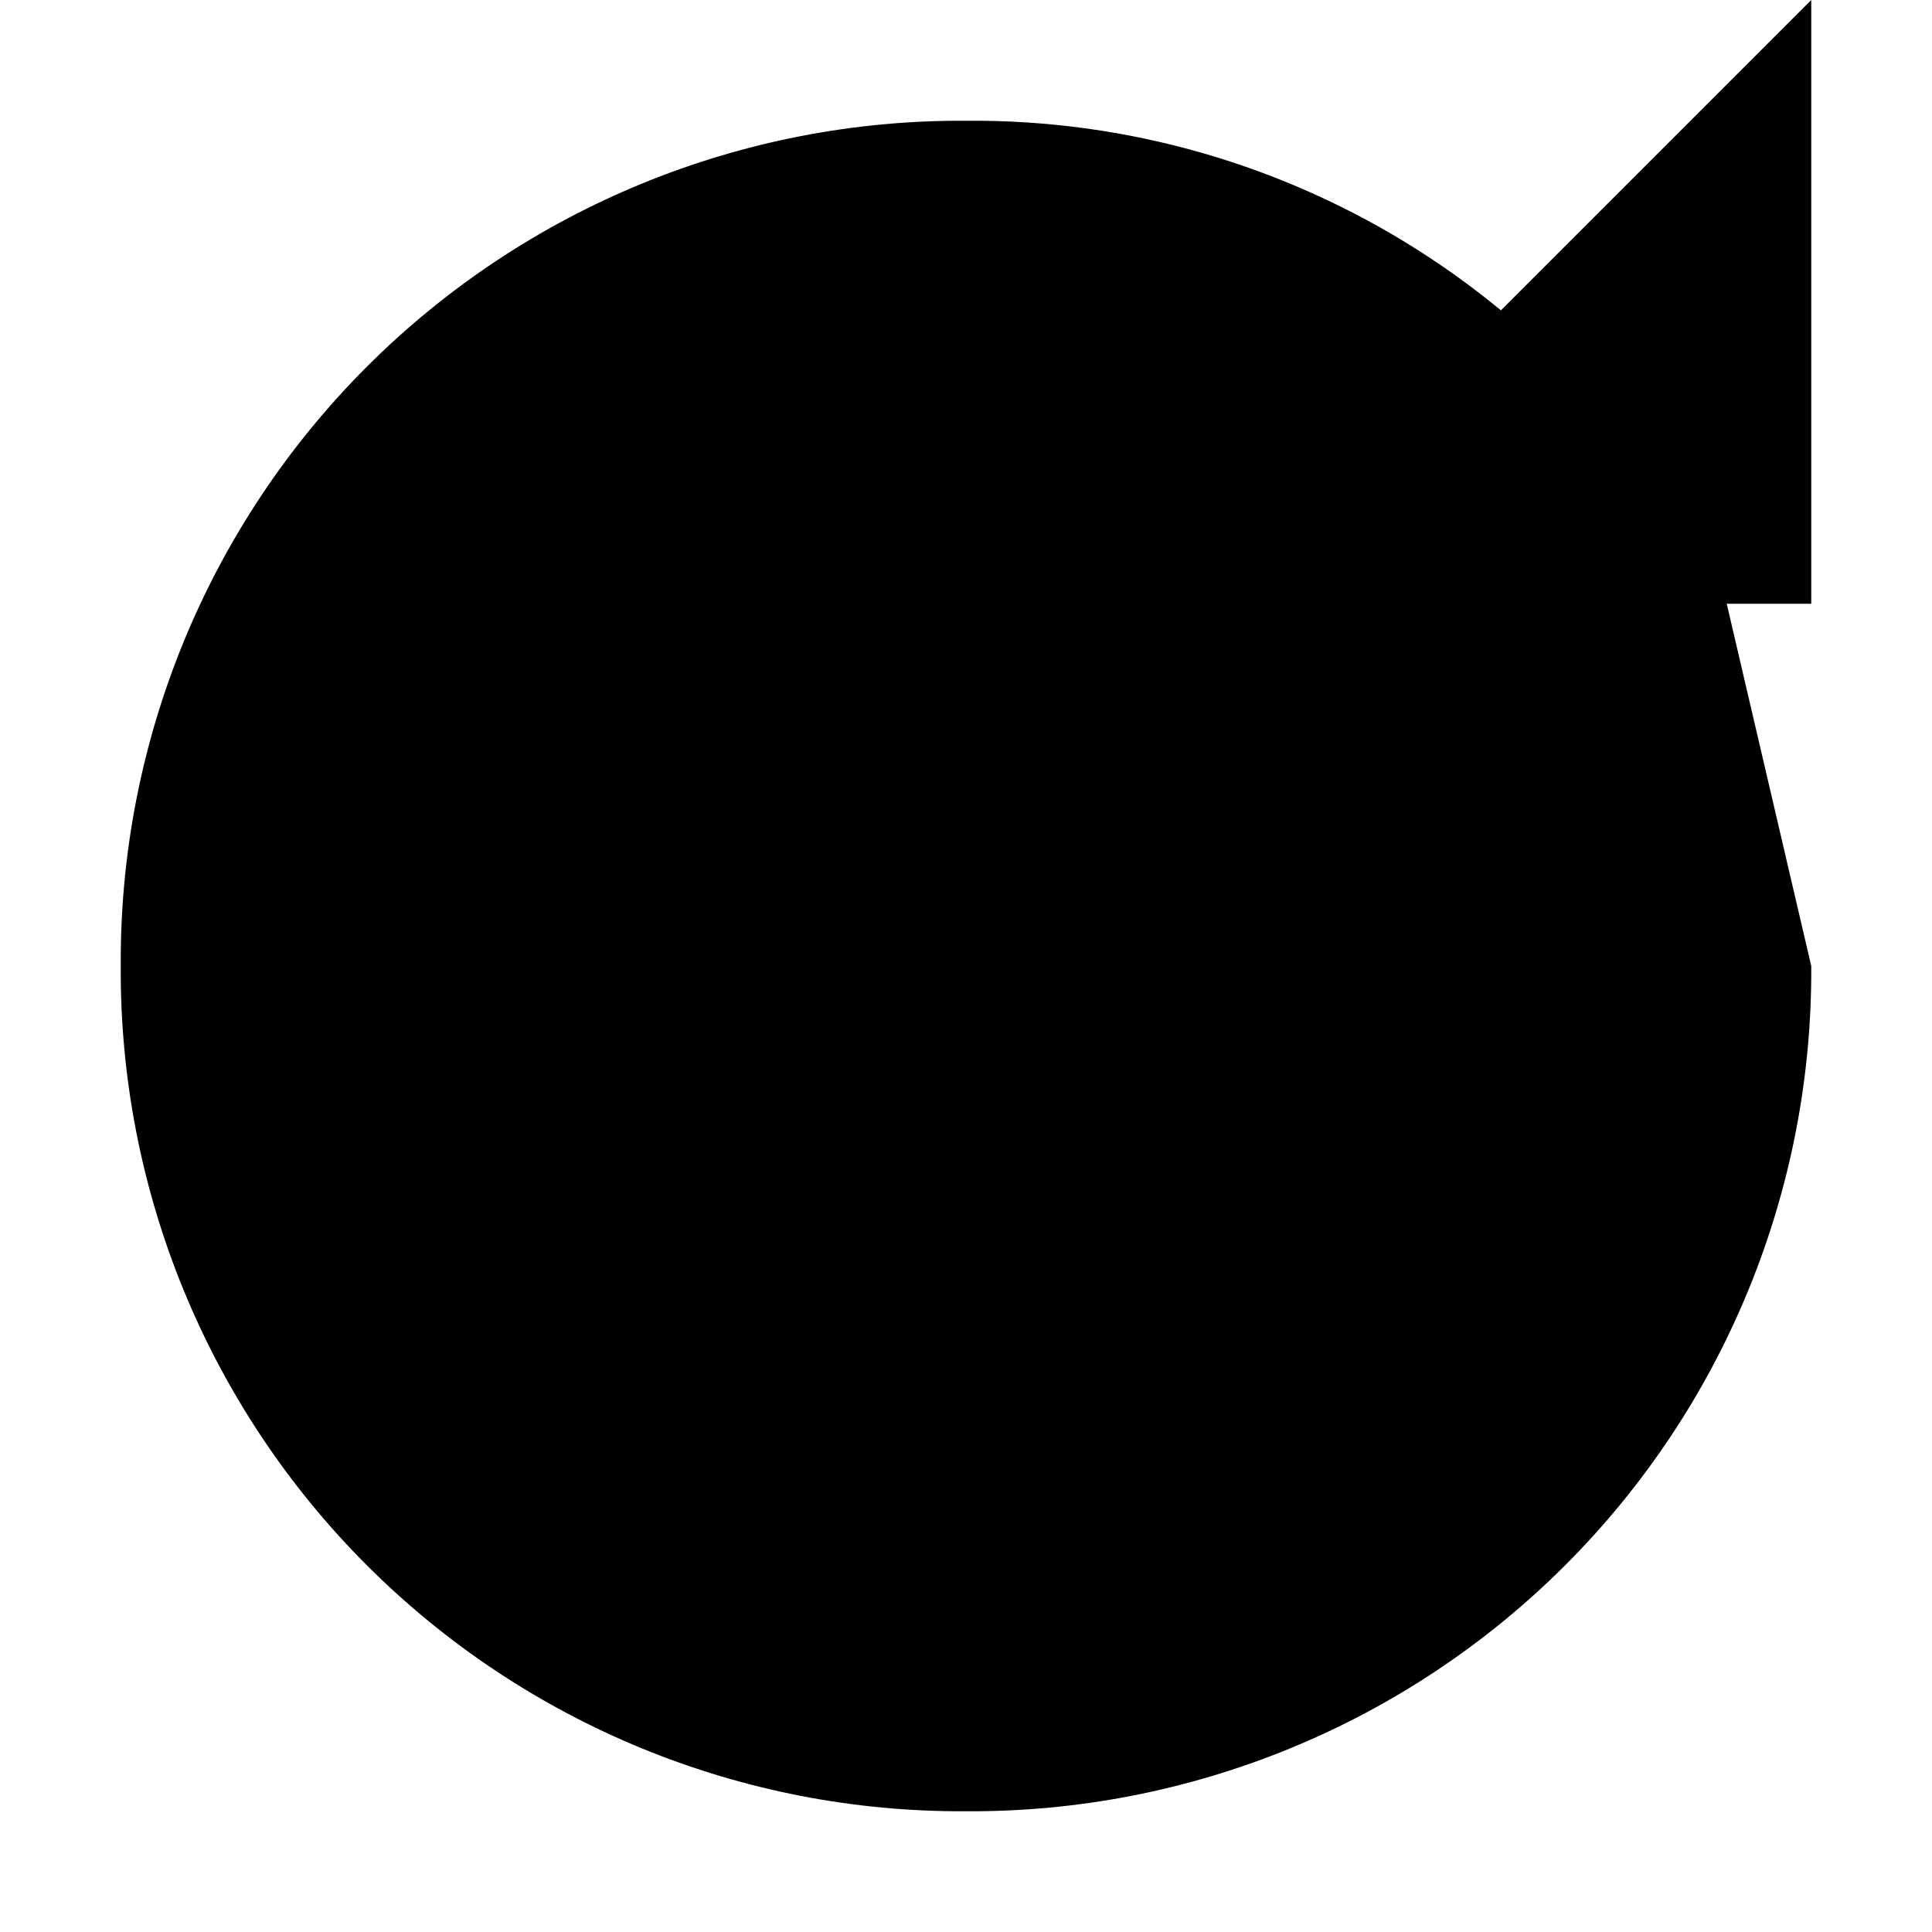
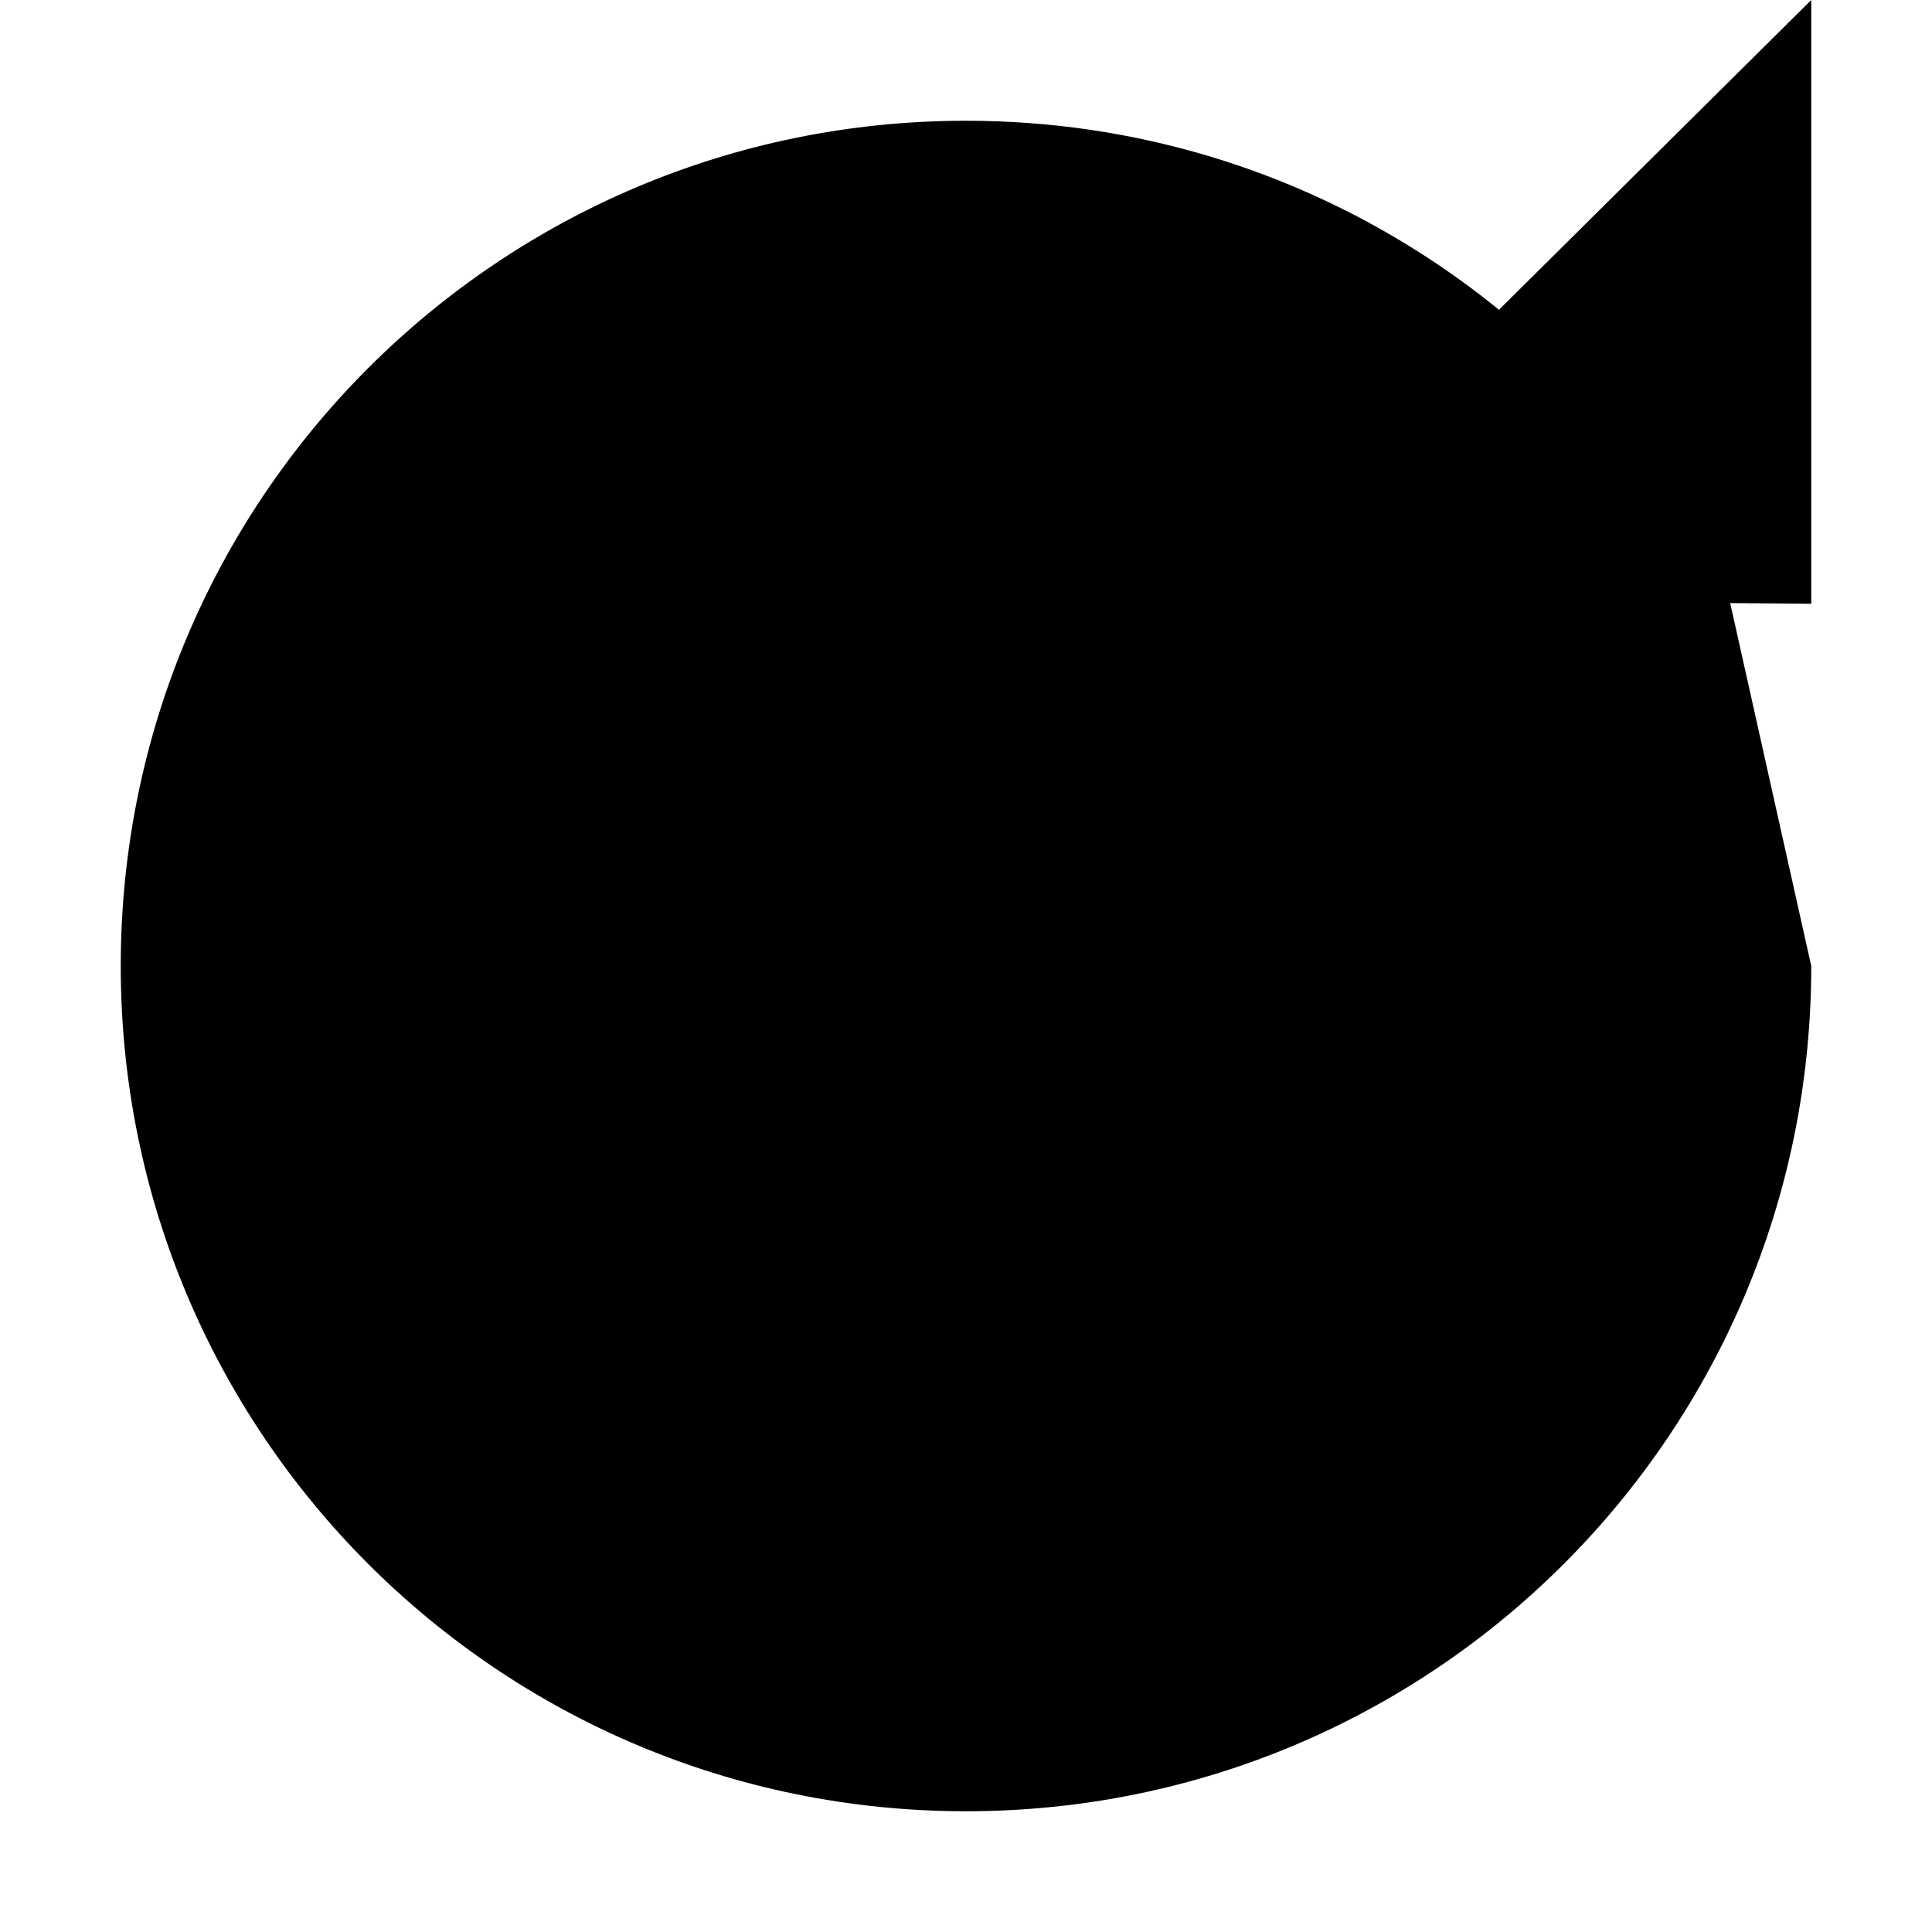
<svg xmlns="http://www.w3.org/2000/svg" viewBox="0 0 16 16">
-   <polyline points="10 5 15 5 15 0" />
-   <path d="M15,8a6.957,6.957,0,0,1-7,7A6.957,6.957,0,0,1,1,8,6.957,6.957,0,0,1,8,1a6.869,6.869,0,0,1,6.3,4" />
+   <path d="M15 0V5L10 4.96" class="stroke-linejoin-round" />
+   <path d="M15 8C15 11.87 11.87 15 8 15C4.13 15 1 11.87 1 8C1 4.13 4.13 1 8 1C10.79 1 13.2 2.63 14.33 5" />
</svg>
